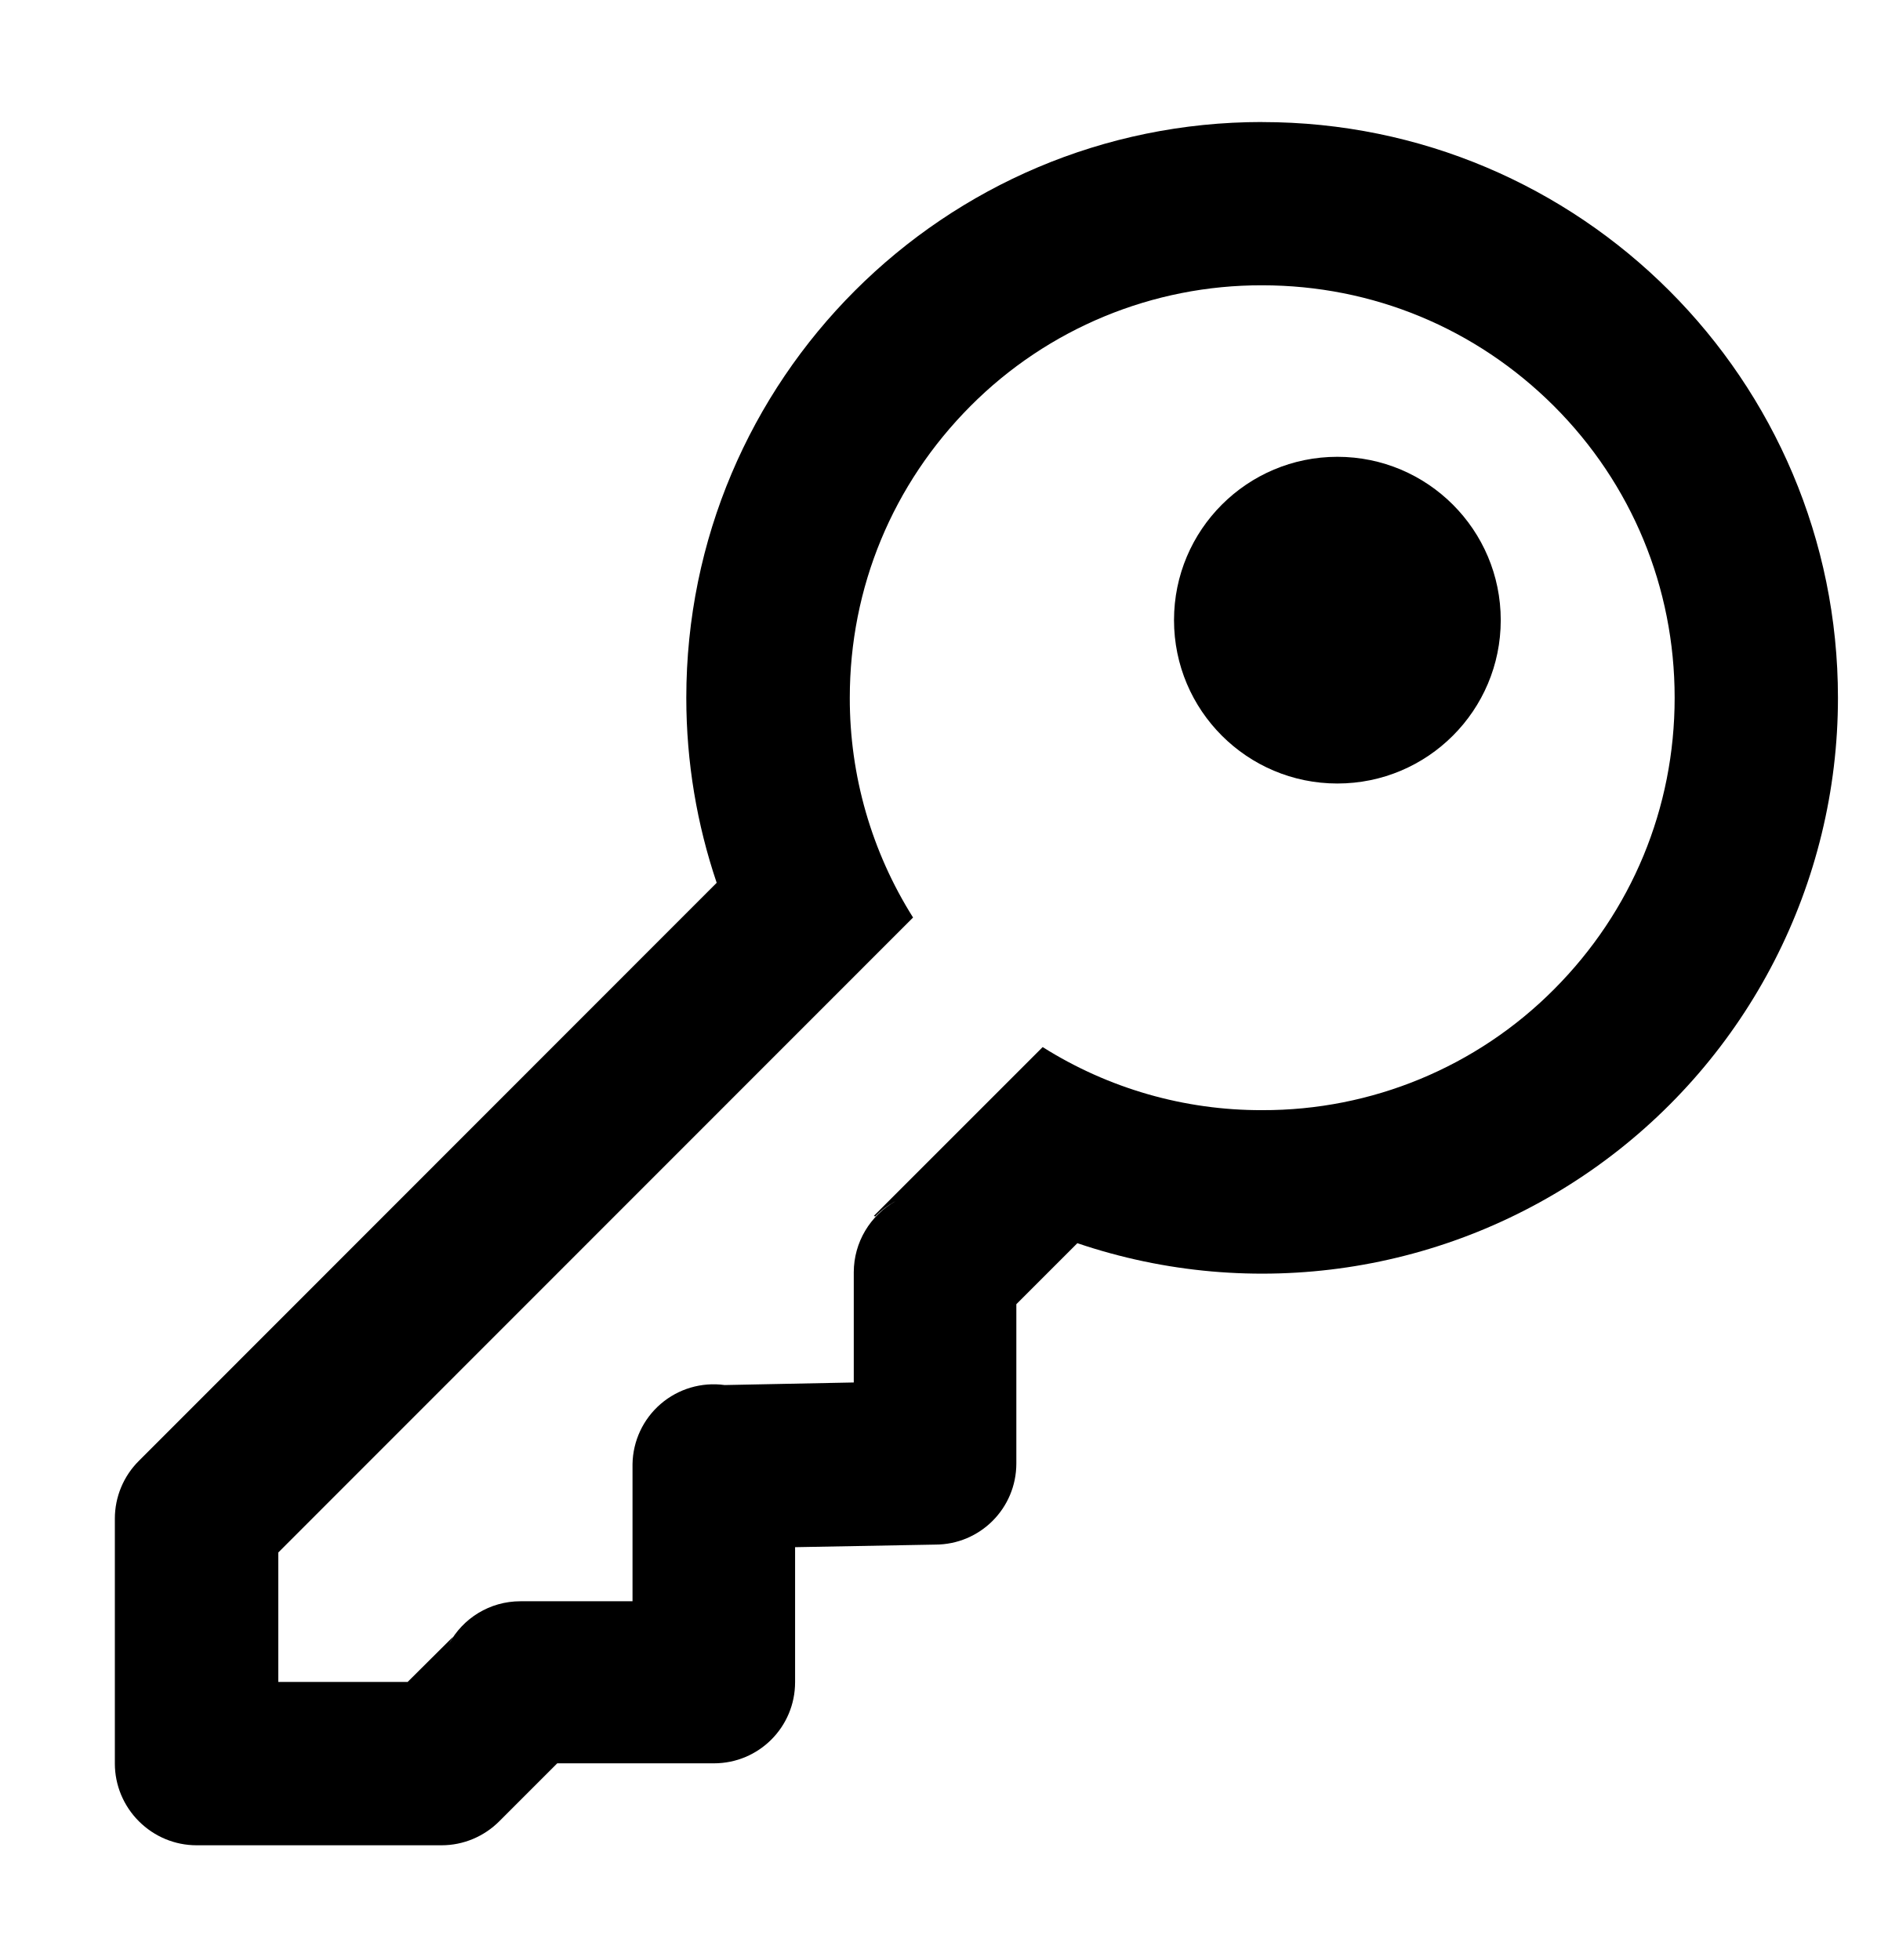
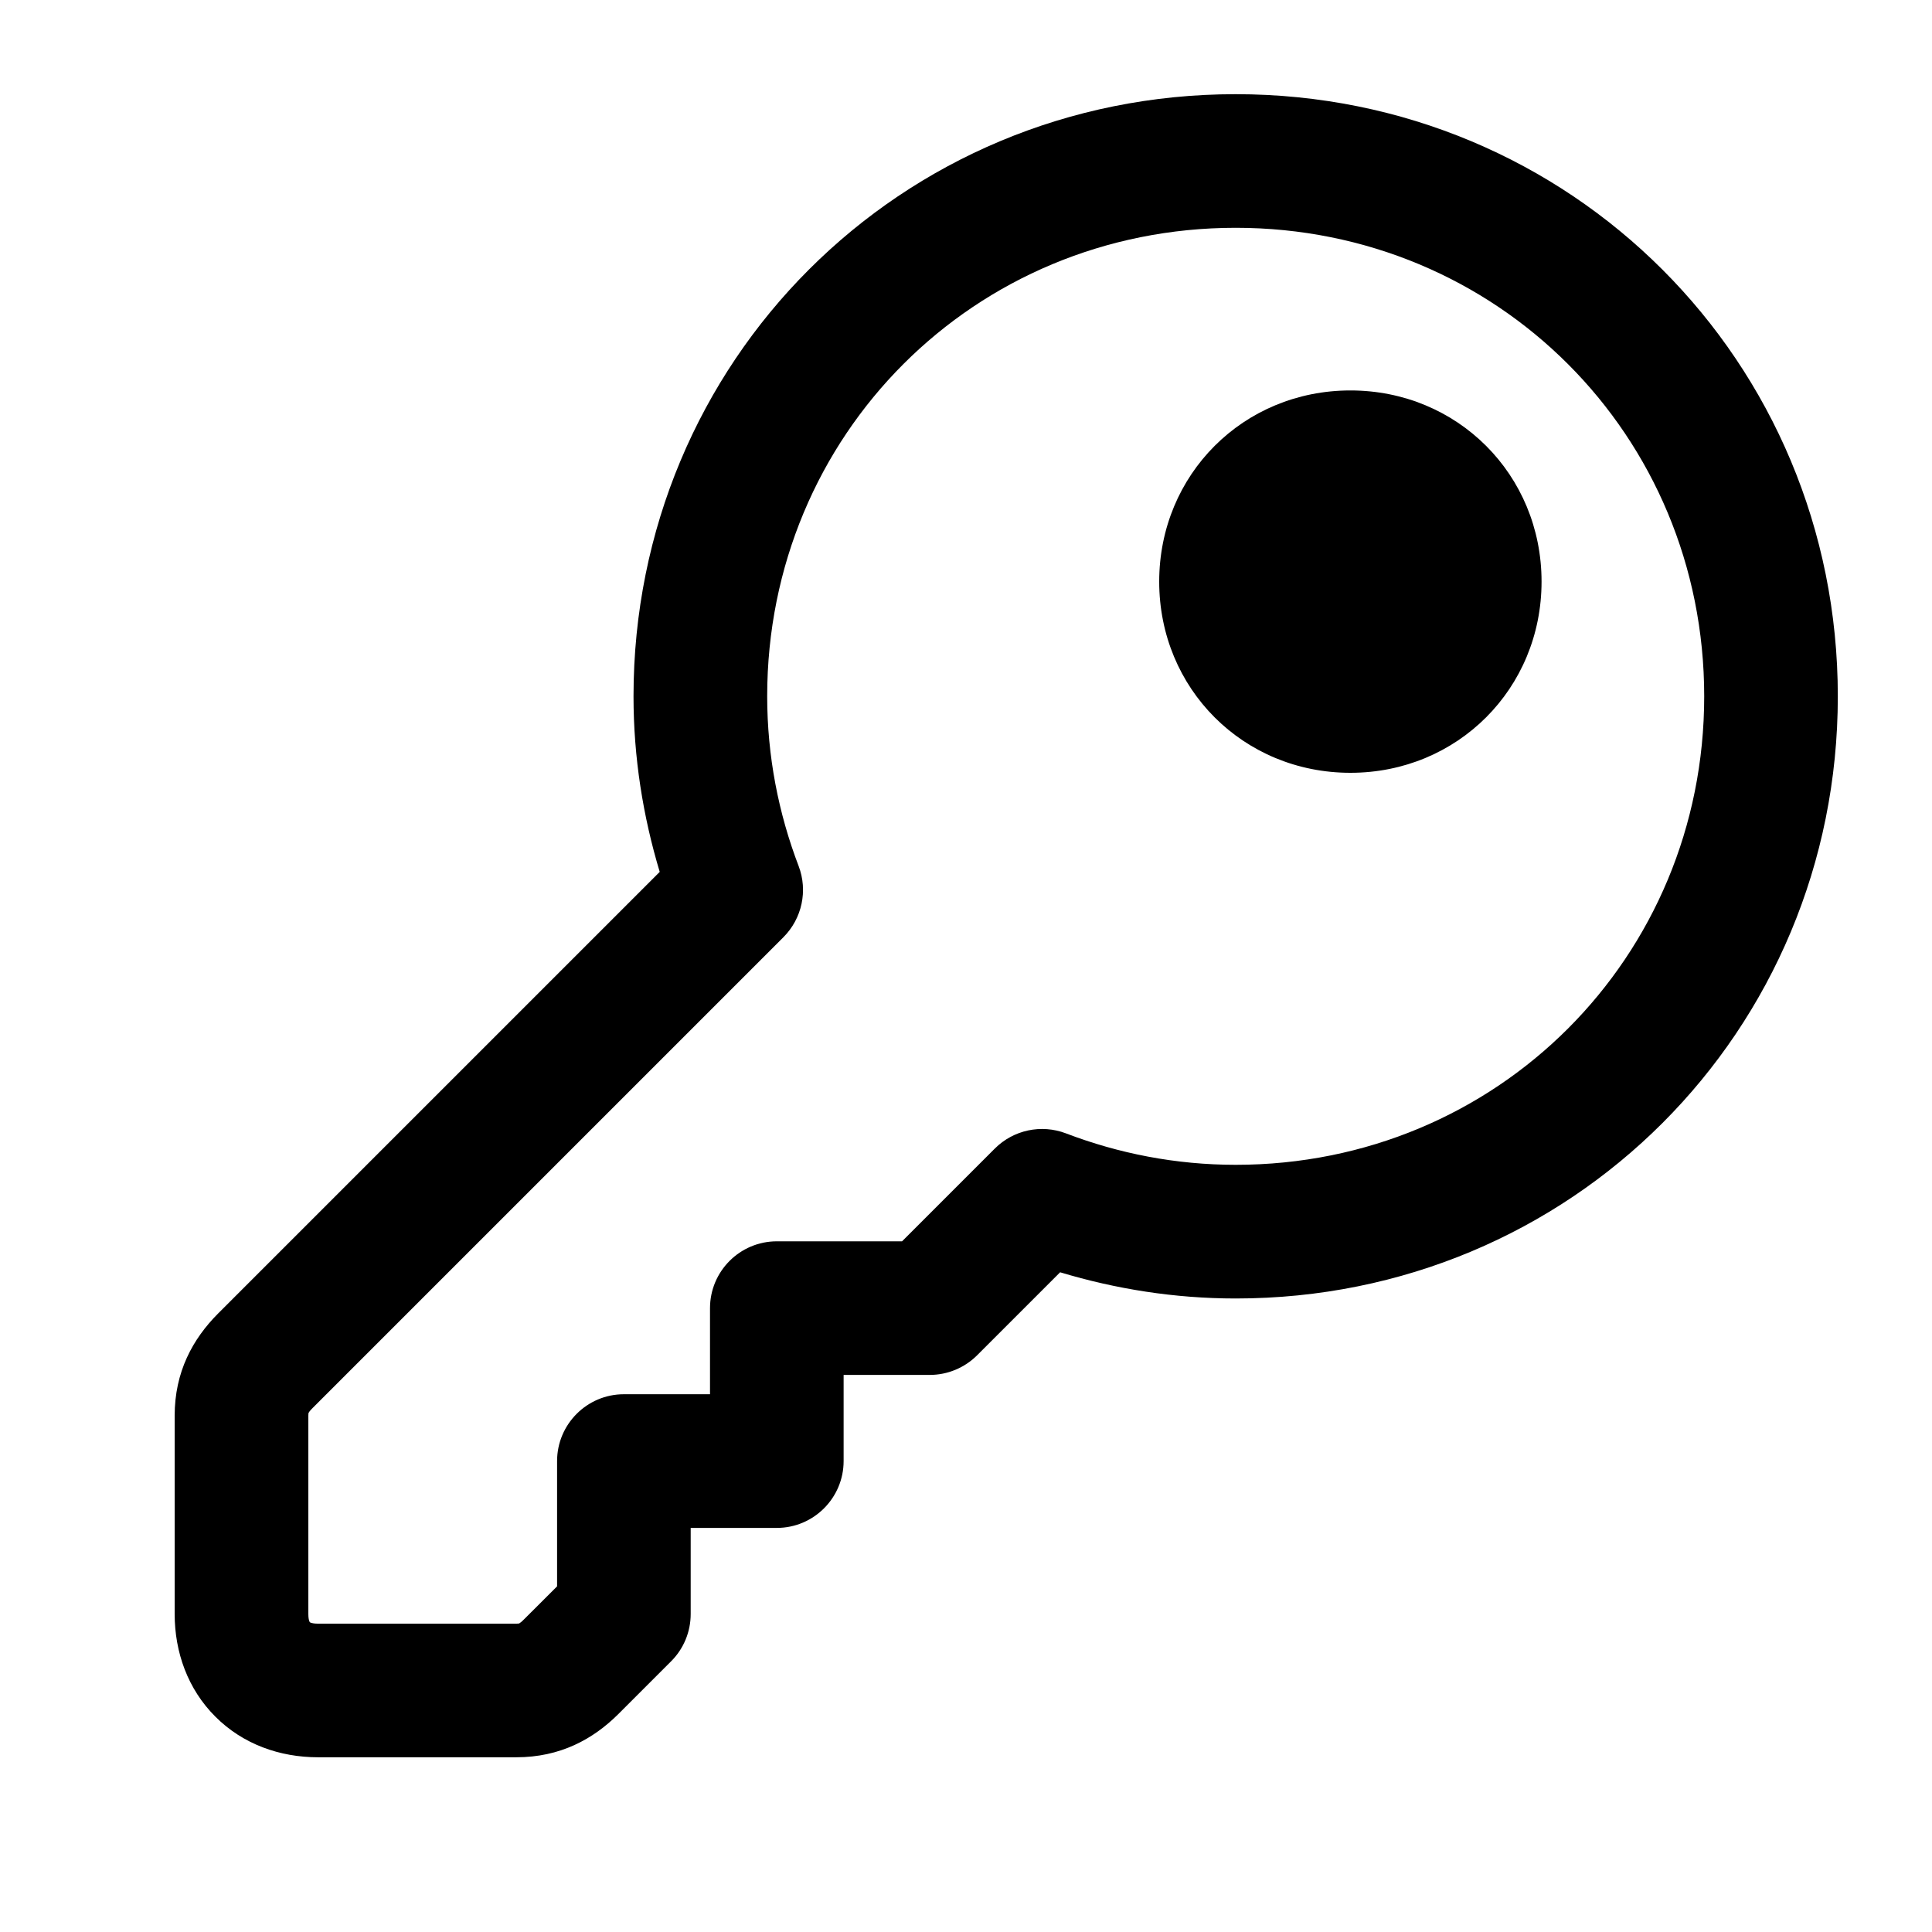
- <svg xmlns="http://www.w3.org/2000/svg" width="31" height="32">
-   <path d="M24.5 10.125a2.667 2.667 0 1 1-5.334 0 2.667 2.667 0 0 1 5.334 0z" />
-   <path d="M20.604 1.992a9.4 9.4 0 0 0-9.4 9.4c0 1.058.175 2.071.496 3.021l-9.433 9.438a1.33 1.33 0 0 0-.392.942v4c0 .354.142.692.392.942s.587.392.942.392h4c.354 0 .692-.142.942-.392l.946-.946h2.558c.733 0 1.325-.592 1.325-1.325V25.26l2.287-.042c.733 0 1.325-.592 1.325-1.325v-2.6l.996-.996a9.4 9.4 0 0 0 12.417-8.904 9.4 9.4 0 0 0-9.4-9.4zm-3.583 15.104-2.754 2.754.021.012c.096-.1.213-.188.338-.254a1.331 1.331 0 0 0-.688 1.163v1.8l-2.108.042a1.324 1.324 0 0 0-1.504 1.292v2.238H8.497c-.504 0-.942.279-1.167.696a1.11 1.11 0 0 1 .067-.117l-.742.738H4.543v-2.113L14.906 14.98a6.705 6.705 0 0 1-1.033-3.588c0-1.8.7-3.487 1.971-4.763a6.69 6.69 0 0 1 4.762-1.971c1.8 0 3.488.7 4.762 1.971 1.271 1.271 1.971 2.962 1.971 4.763s-.7 3.488-1.971 4.762a6.69 6.69 0 0 1-4.762 1.971 6.681 6.681 0 0 1-3.583-1.029z" />
+ <svg xmlns="http://www.w3.org/2000/svg" width="32" height="32">
+   <path d="M20.467 1.56c5.55 0 9.973 4.423 9.973 9.973 0 5.552-4.423 9.974-9.973 9.974-1.016 0-1.991-.158-2.908-.434l-1.376 1.376c-.208.207-.49.324-.783.324h-1.427V24.2c0 .61-.496 1.107-1.106 1.107H11.44v1.426c0 .294-.116.575-.324.783l-.87.87c-.423.423-.97.72-1.694.72H5.267c-.631 0-1.243-.215-1.7-.673-.458-.457-.674-1.069-.674-1.7v-3.285c0-.724.298-1.27.72-1.693l7.314-7.314c-.276-.917-.434-1.892-.434-2.908 0-5.55 4.422-9.973 9.974-9.973m0 2.213c-4.33 0-7.76 3.432-7.76 7.76 0 .992.188 1.94.521 2.812.155.407.057.868-.252 1.178L5.179 23.32q-.044.044-.056.063-.013.018-.012.02-.001 0-.002.004-.002.005-.002.041v3.285c0 .066.01.104.017.122q.006.012.008.013.001.003.013.008c.018.007.056.017.122.017h3.285q.036 0 .041-.002.004-.001.004-.002.002.002.02-.012.02-.012.063-.056l.547-.546V24.2c0-.61.496-1.107 1.106-1.107h1.427v-1.426c0-.611.496-1.107 1.107-1.107h2.074l1.536-1.536c.31-.31.771-.407 1.178-.252.872.333 1.818.521 2.812.521 4.328 0 7.76-3.43 7.76-7.76 0-4.328-3.432-7.76-7.76-7.76m1.9 2.694c1.773 0 3.166 1.393 3.166 3.166S24.14 12.8 22.367 12.8c-1.774 0-3.167-1.393-3.167-3.167.001-1.773 1.393-3.166 3.167-3.166" />
</svg>
